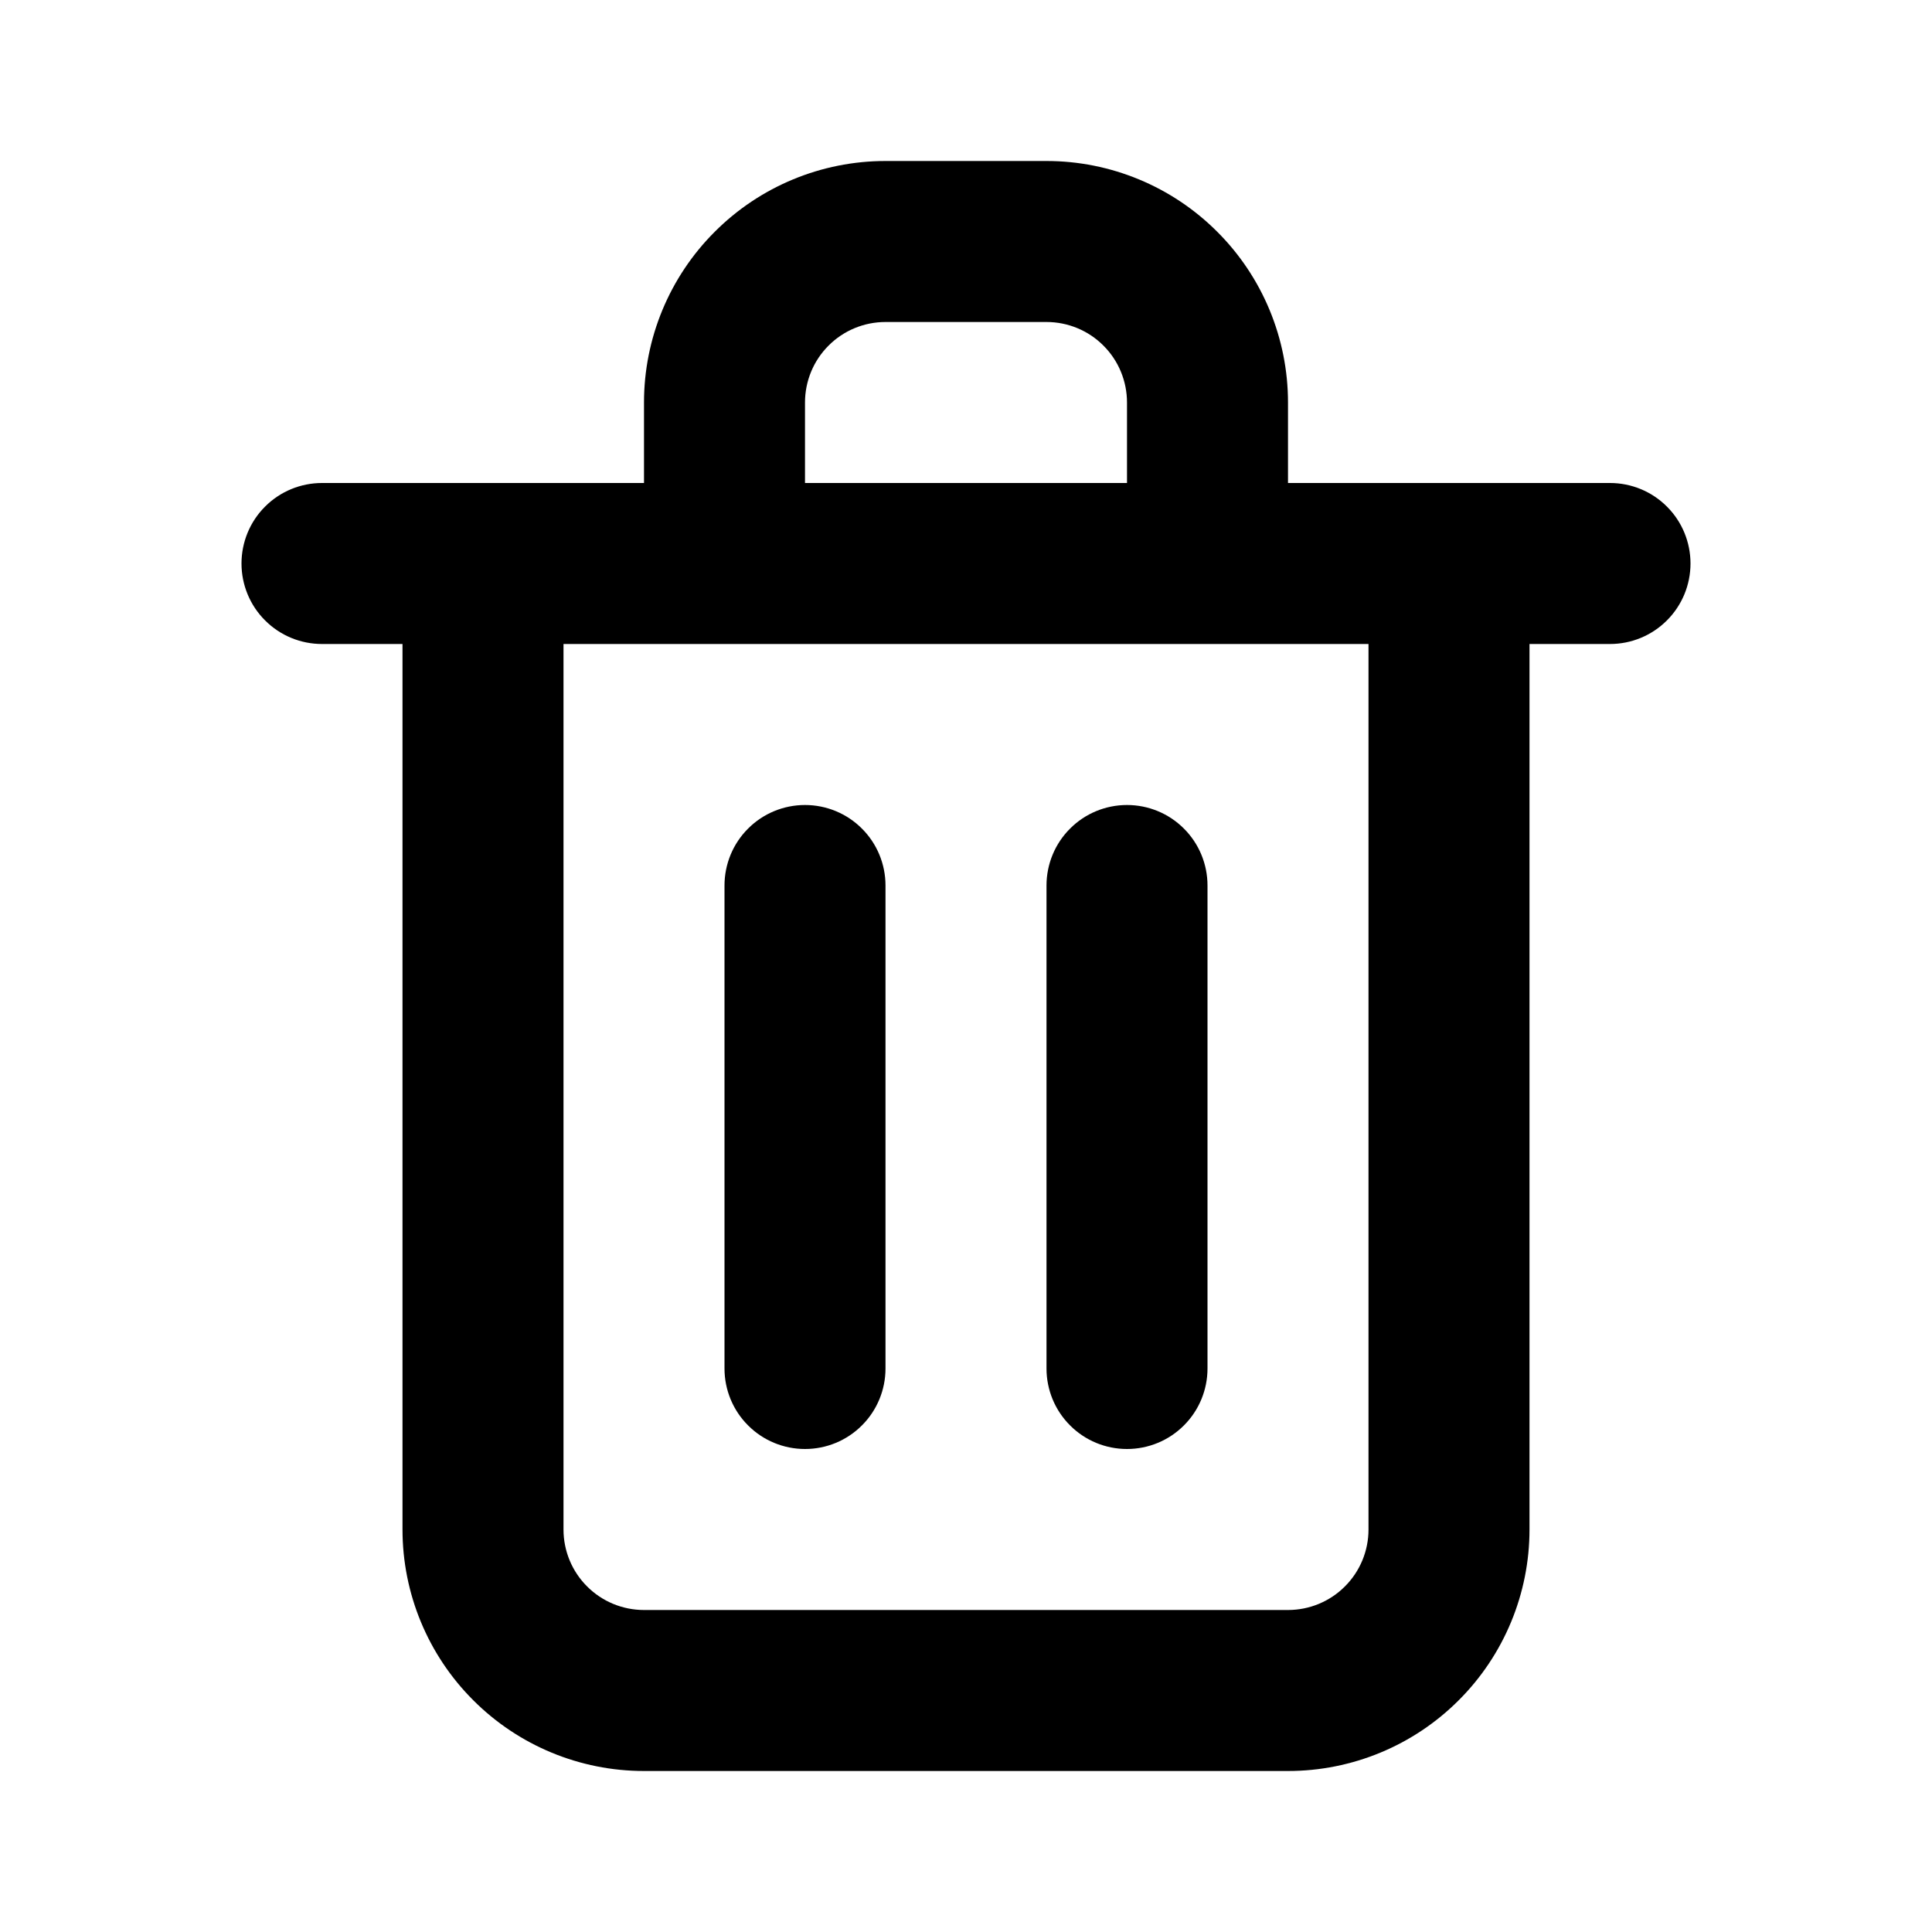
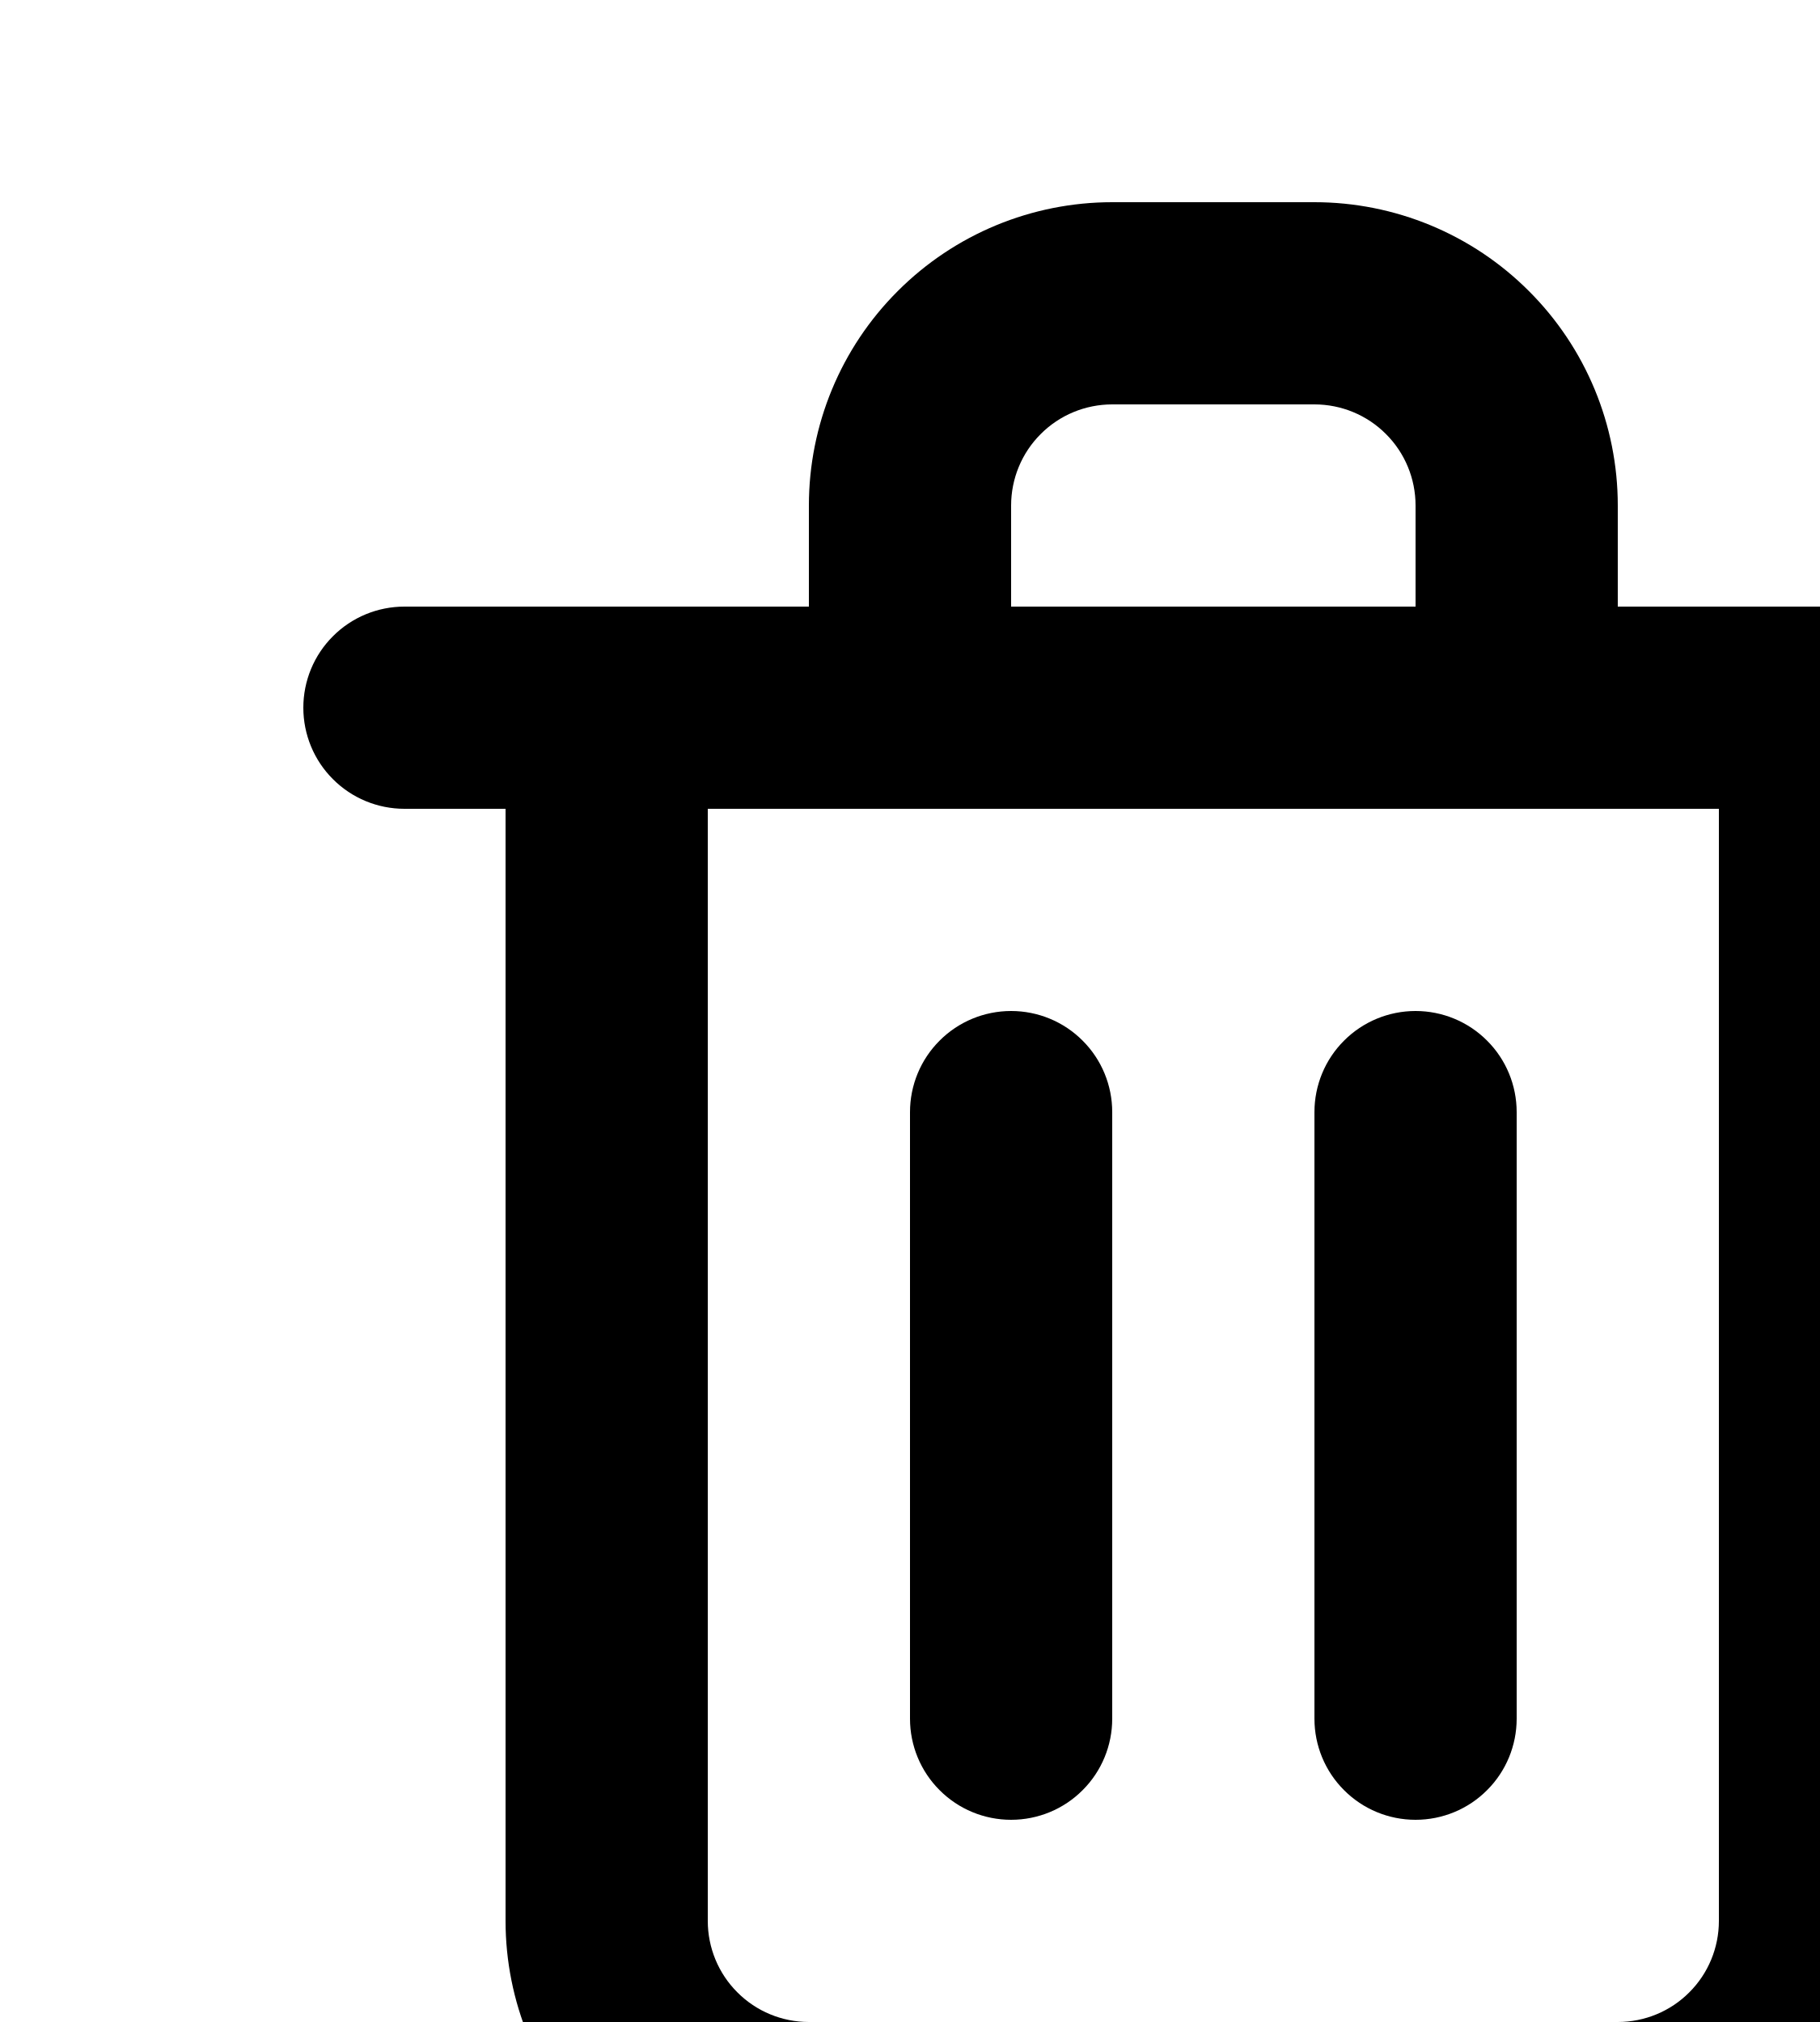
- <svg xmlns="http://www.w3.org/2000/svg" viewBox="0 0 24 24">
+ <svg xmlns="http://www.w3.org/2000/svg">
  <path d="M10 18C10.265 18 10.52 17.895 10.707 17.707C10.895 17.52 11 17.265 11 17V11C11 10.735 10.895 10.48 10.707 10.293C10.52 10.105 10.265 10 10 10C9.735 10 9.48 10.105 9.293 10.293C9.105 10.48 9 10.735 9 11V17C9 17.265 9.105 17.52 9.293 17.707C9.48 17.895 9.735 18 10 18ZM20 6H16V5C16 4.204 15.684 3.441 15.121 2.879C14.559 2.316 13.796 2 13 2H11C10.204 2 9.441 2.316 8.879 2.879C8.316 3.441 8 4.204 8 5V6H4C3.735 6 3.48 6.105 3.293 6.293C3.105 6.48 3 6.735 3 7C3 7.265 3.105 7.52 3.293 7.707C3.48 7.895 3.735 8 4 8H5V19C5 19.796 5.316 20.559 5.879 21.121C6.441 21.684 7.204 22 8 22H16C16.796 22 17.559 21.684 18.121 21.121C18.684 20.559 19 19.796 19 19V8H20C20.265 8 20.52 7.895 20.707 7.707C20.895 7.52 21 7.265 21 7C21 6.735 20.895 6.48 20.707 6.293C20.52 6.105 20.265 6 20 6ZM10 5C10 4.735 10.105 4.48 10.293 4.293C10.48 4.105 10.735 4 11 4H13C13.265 4 13.52 4.105 13.707 4.293C13.895 4.48 14 4.735 14 5V6H10V5ZM17 19C17 19.265 16.895 19.52 16.707 19.707C16.52 19.895 16.265 20 16 20H8C7.735 20 7.48 19.895 7.293 19.707C7.105 19.52 7 19.265 7 19V8H17V19ZM14 18C14.265 18 14.52 17.895 14.707 17.707C14.895 17.52 15 17.265 15 17V11C15 10.735 14.895 10.48 14.707 10.293C14.52 10.105 14.265 10 14 10C13.735 10 13.48 10.105 13.293 10.293C13.105 10.48 13 10.735 13 11V17C13 17.265 13.105 17.52 13.293 17.707C13.48 17.895 13.735 18 14 18Z" />
</svg>
